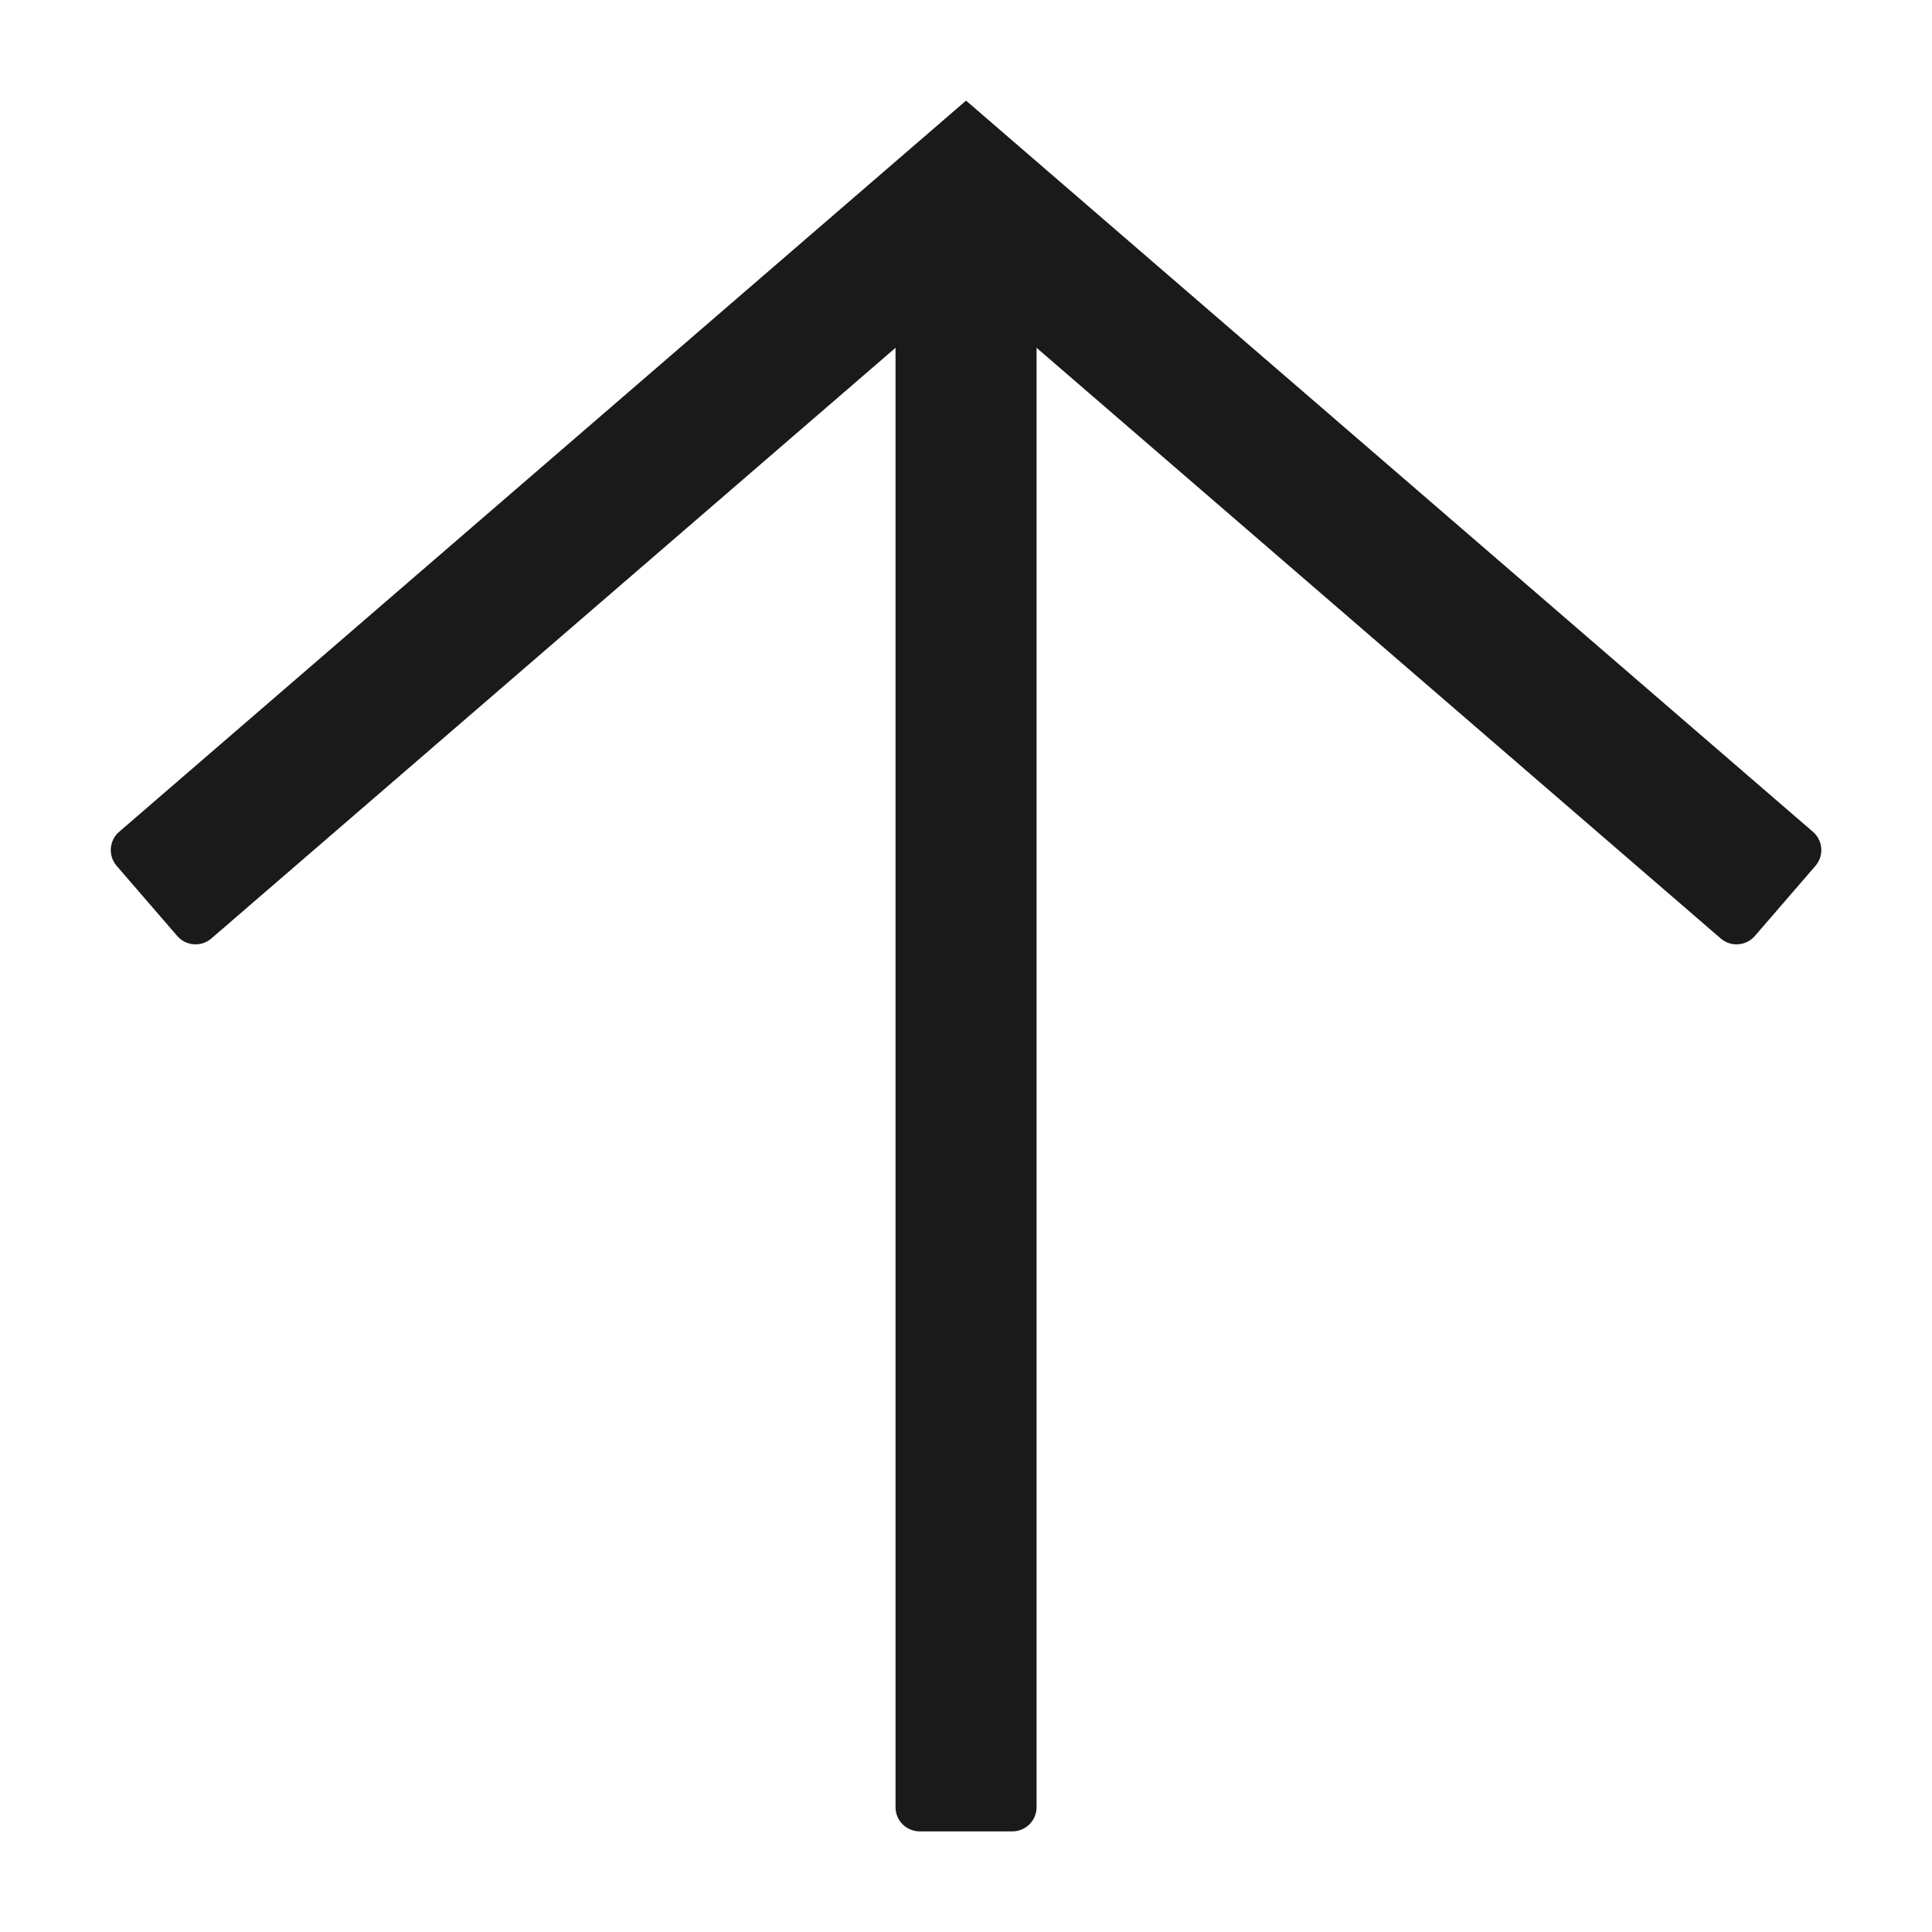
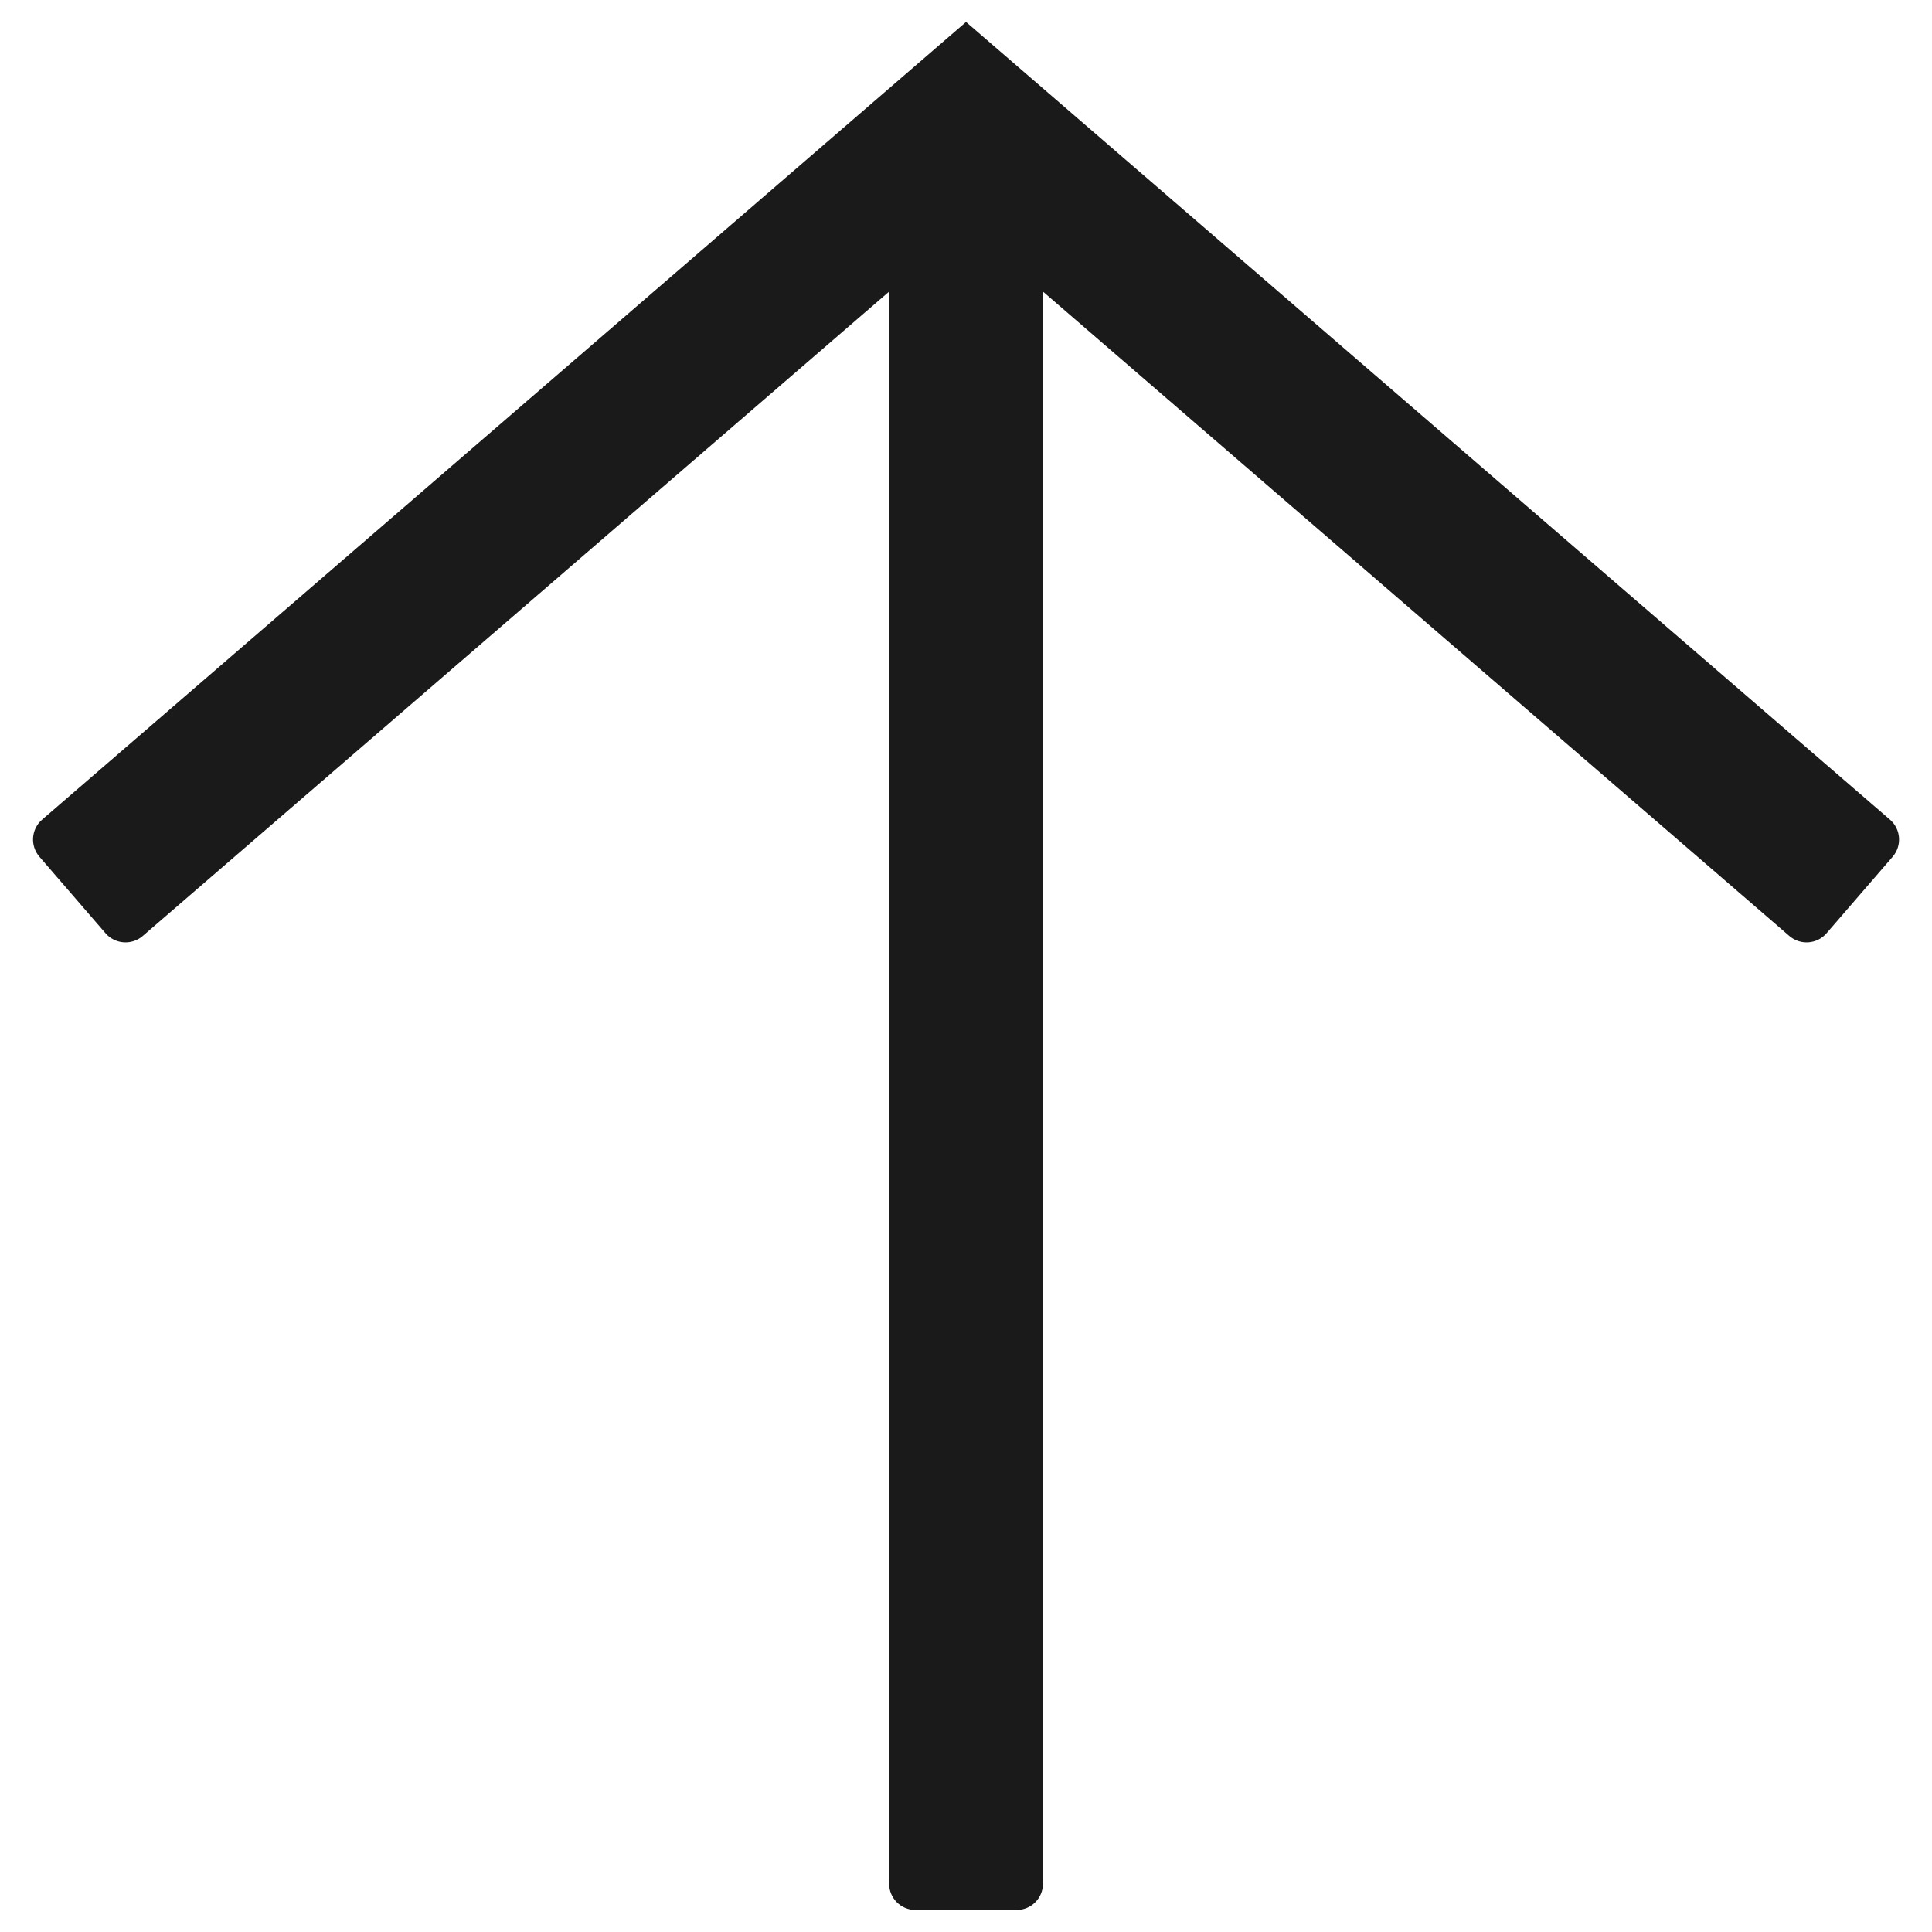
- <svg xmlns="http://www.w3.org/2000/svg" fill="none" version="1.1" width="48" height="48" viewBox="0 0 48 48">
-   <defs>
-     <clipPath id="relay_svg_bkKLQ7">
-       <path d="M0 0L48 0L48 48L0 48L0 0Z" />
-     </clipPath>
-   </defs>
-   <g style="mix-blend-mode:pass-through;opacity: 1;" transform="matrix(1,0,0,1,0,0)">
-     <g clip-path="url(#relay_svg_bkKLQ7)">
-       <g style="mix-blend-mode:pass-through;opacity: 1;" transform="matrix(1,0,0,1,2.752223,2.5)">
-         <path d="M42.29 18.166C42.541 18.382 42.569 18.761 42.352 19.012L40.846 20.755C40.629 21.005 40.251 21.033 40 20.817L23.001 6.141L23.001 42.4C23.001 42.731 22.732 43 22.401 43L20.097 43C19.765 43 19.497 42.731 19.497 42.4L19.497 6.141L2.498 20.817C2.247 21.033 1.868 21.005 1.652 20.755L0.146 19.012C-0.071 18.761 -0.043 18.382 0.208 18.166L21.249 0L42.29 18.166L42.29 18.166Z" fill-rule="NONZERO" fill="#1a1a1a" fill-opacity="1" style="mix-blend-mode:normal" />
-       </g>
-     </g>
-   </g>
+ <svg xmlns="http://www.w3.org/2000/svg" viewBox="0 0 44 44" fill="none">
+   <path fill-rule="evenodd" clip-rule="evenodd" d="M43.042 18.666C43.293 18.882 43.321 19.261 43.104 19.512L41.598 21.255C41.382 21.505 41.003 21.533 40.752 21.317L23.753 6.641L23.753 42.9C23.753 43.231 23.485 43.5 23.153 43.5H20.849C20.518 43.5 20.249 43.231 20.249 42.9L20.249 6.641L3.25 21.317C3 21.533 2.621 21.505 2.404 21.255L0.898 19.512C0.682 19.261 0.709 18.882 0.96 18.666L22.001 0.5L43.042 18.666Z" fill="#1A1A1A" />
</svg>
